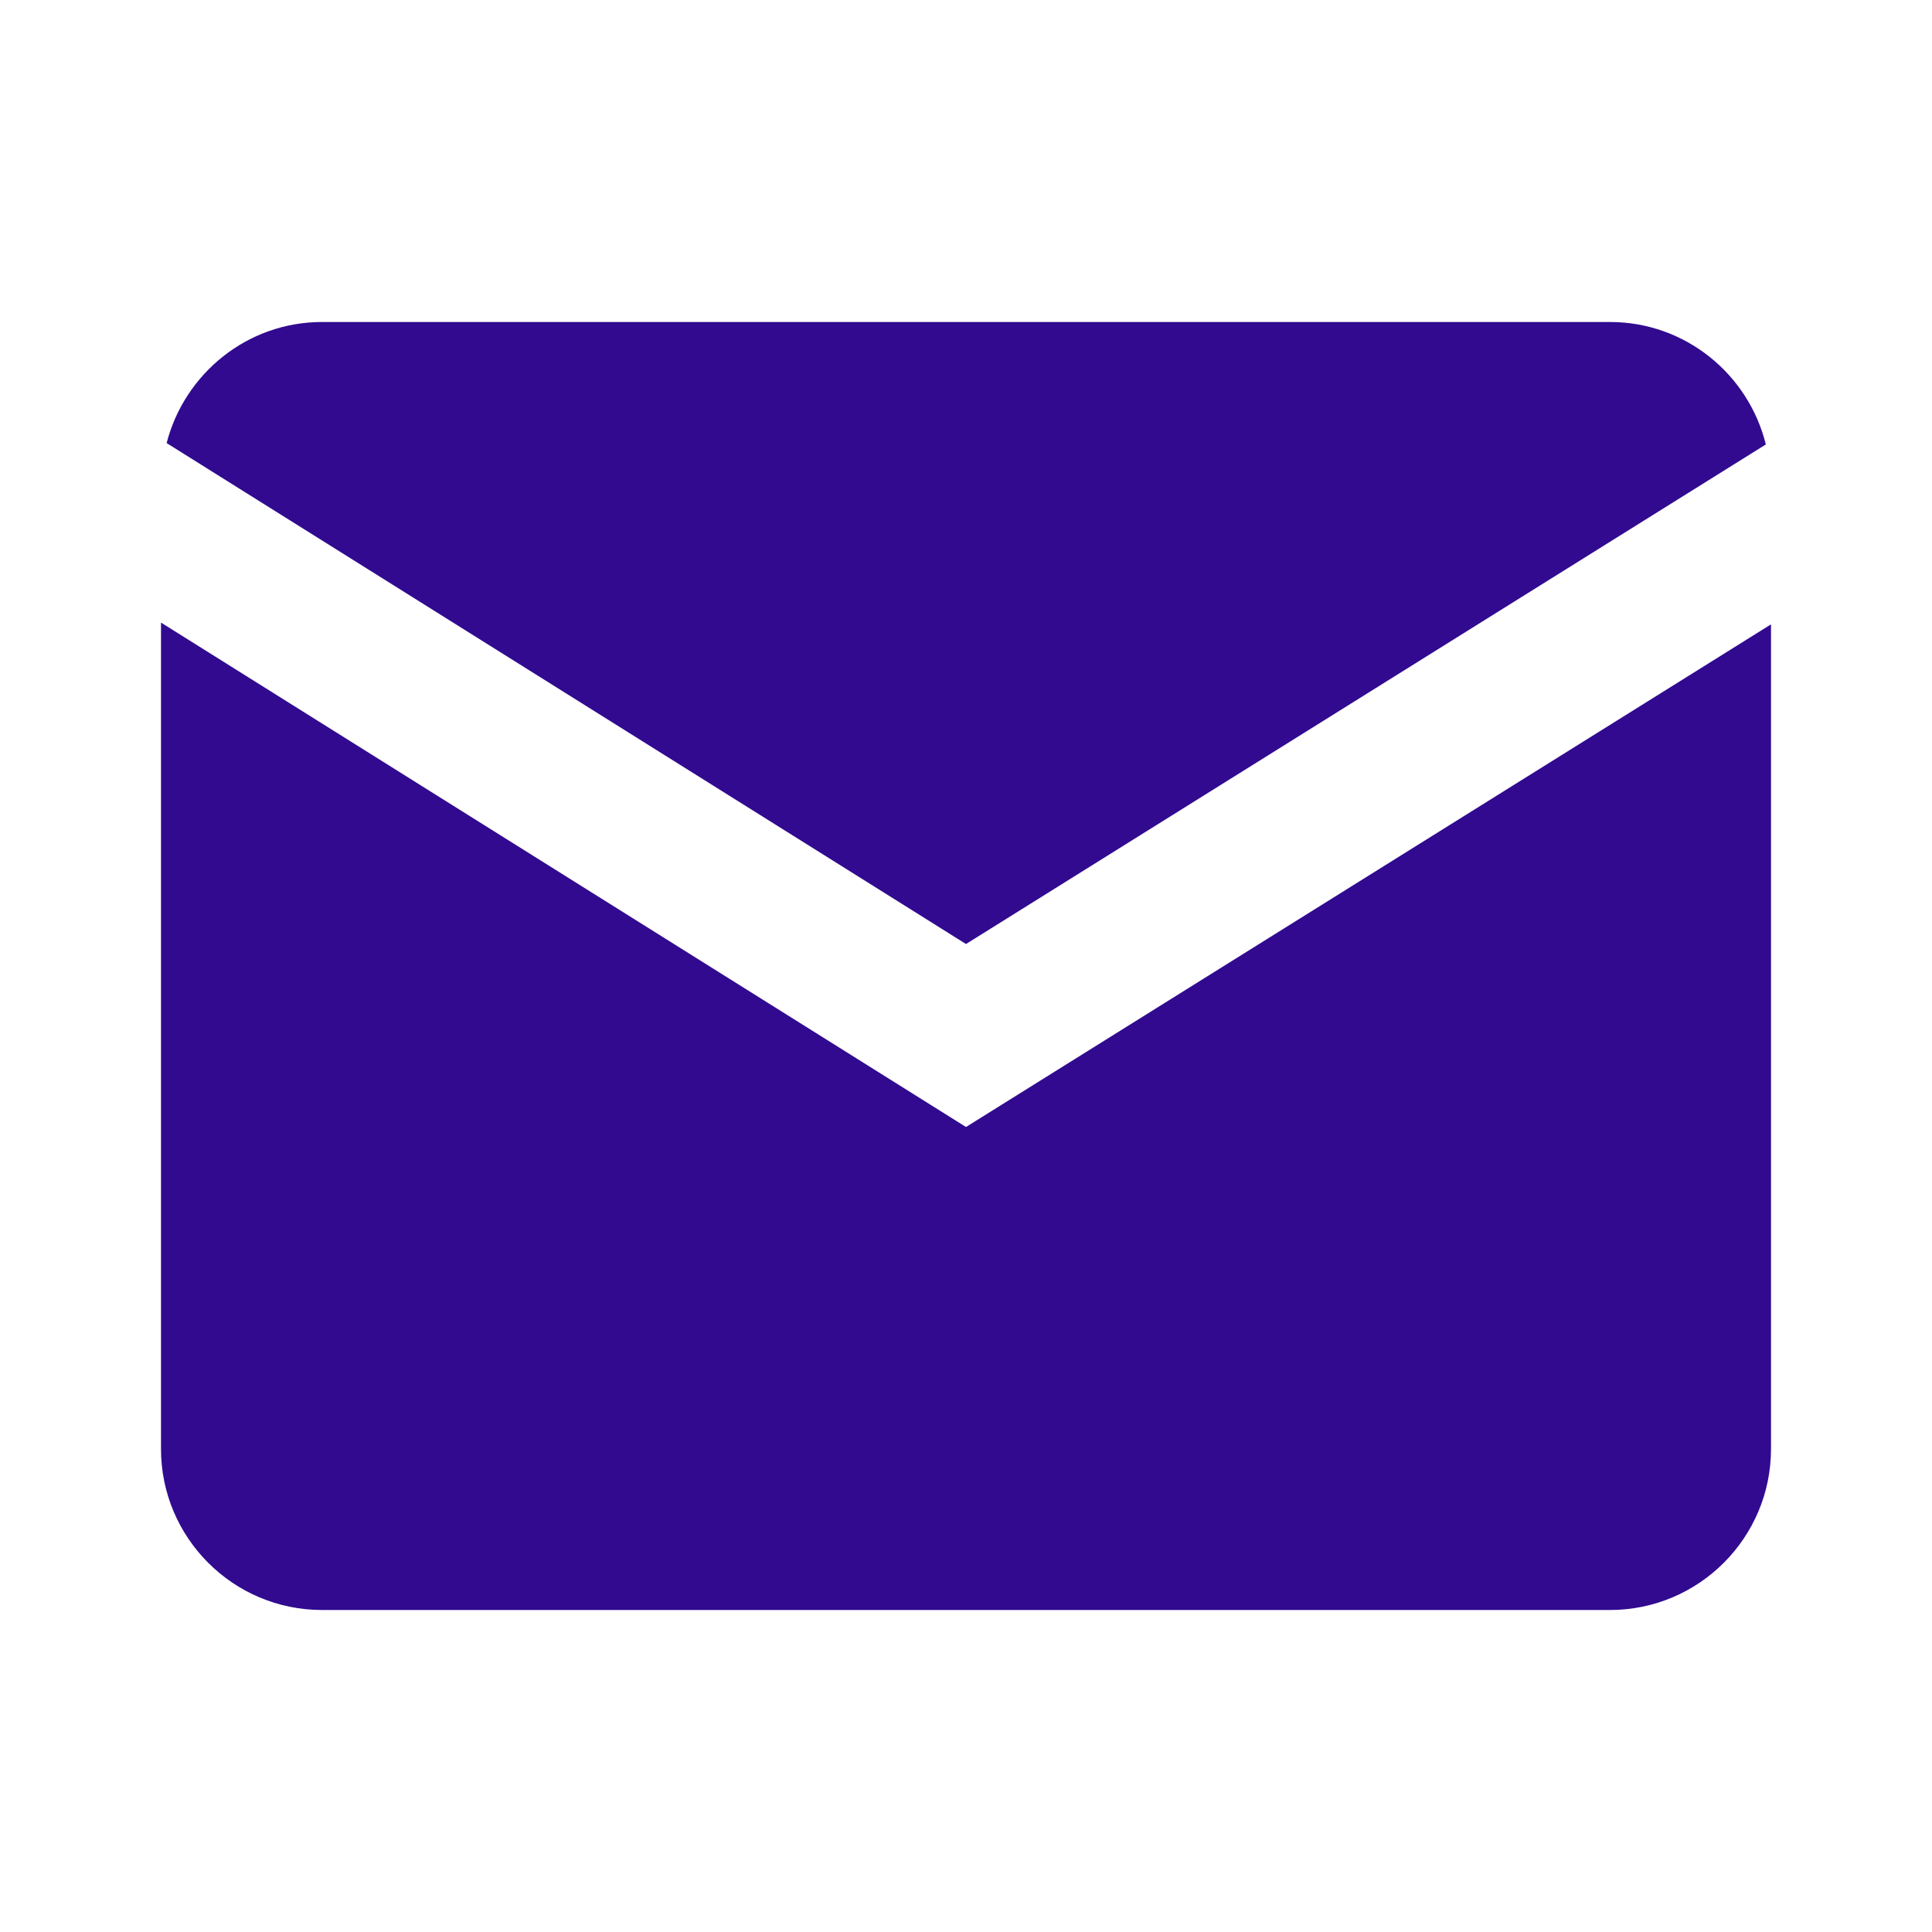
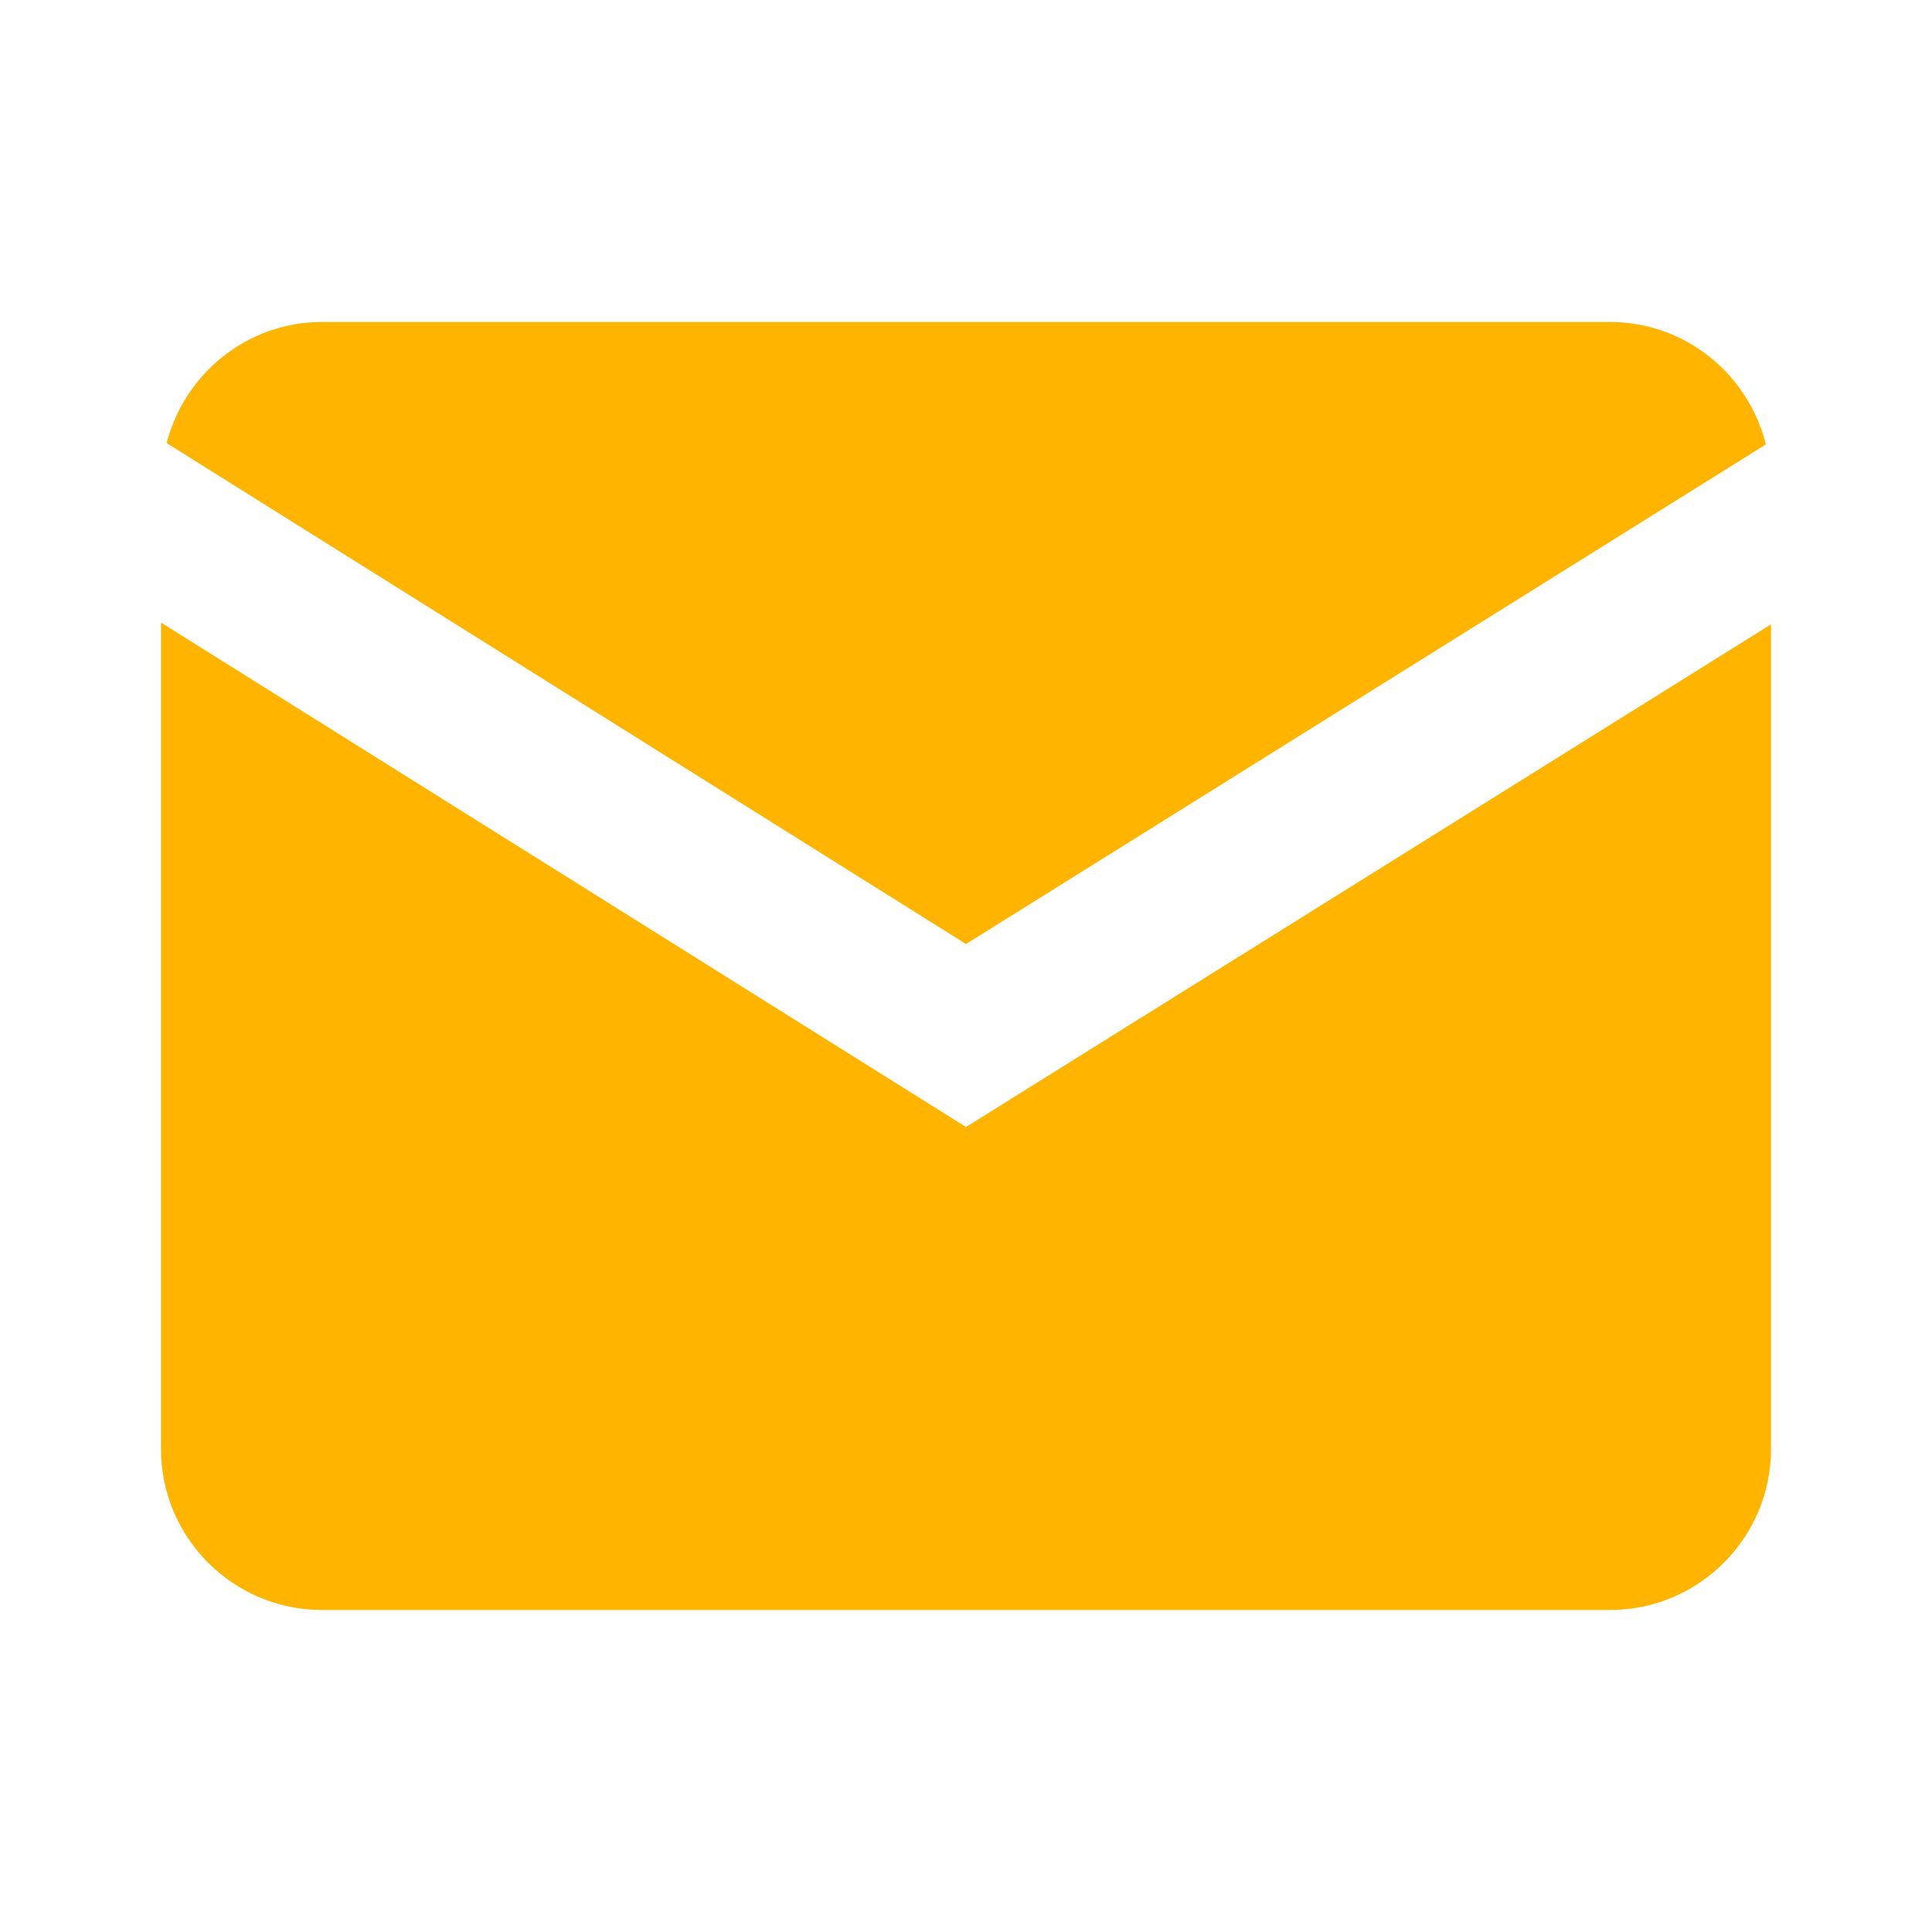
<svg xmlns="http://www.w3.org/2000/svg" width="24" height="24" viewBox="0 0 24 24" fill="none">
-   <path fill-rule="evenodd" clip-rule="evenodd" d="M2.07 5.504C2.292 4.643 3.07 4 4 4H20C20.937 4 21.72 4.65 21.936 5.521L12 11.727L2.07 5.504ZM4 20C2.897 20 2 19.103 2 18V7.734L12 14L22 7.756V18C22 19.103 21.103 20 20 20H4Z" fill="#310A90" />
+   <path fill-rule="evenodd" clip-rule="evenodd" d="M2.07 5.504C2.292 4.643 3.07 4 4 4H20C20.937 4 21.72 4.65 21.936 5.521L12 11.727L2.07 5.504ZM4 20C2.897 20 2 19.103 2 18V7.734L12 14L22 7.756V18C22 19.103 21.103 20 20 20H4Z" fill="#ffb400" />
</svg>
